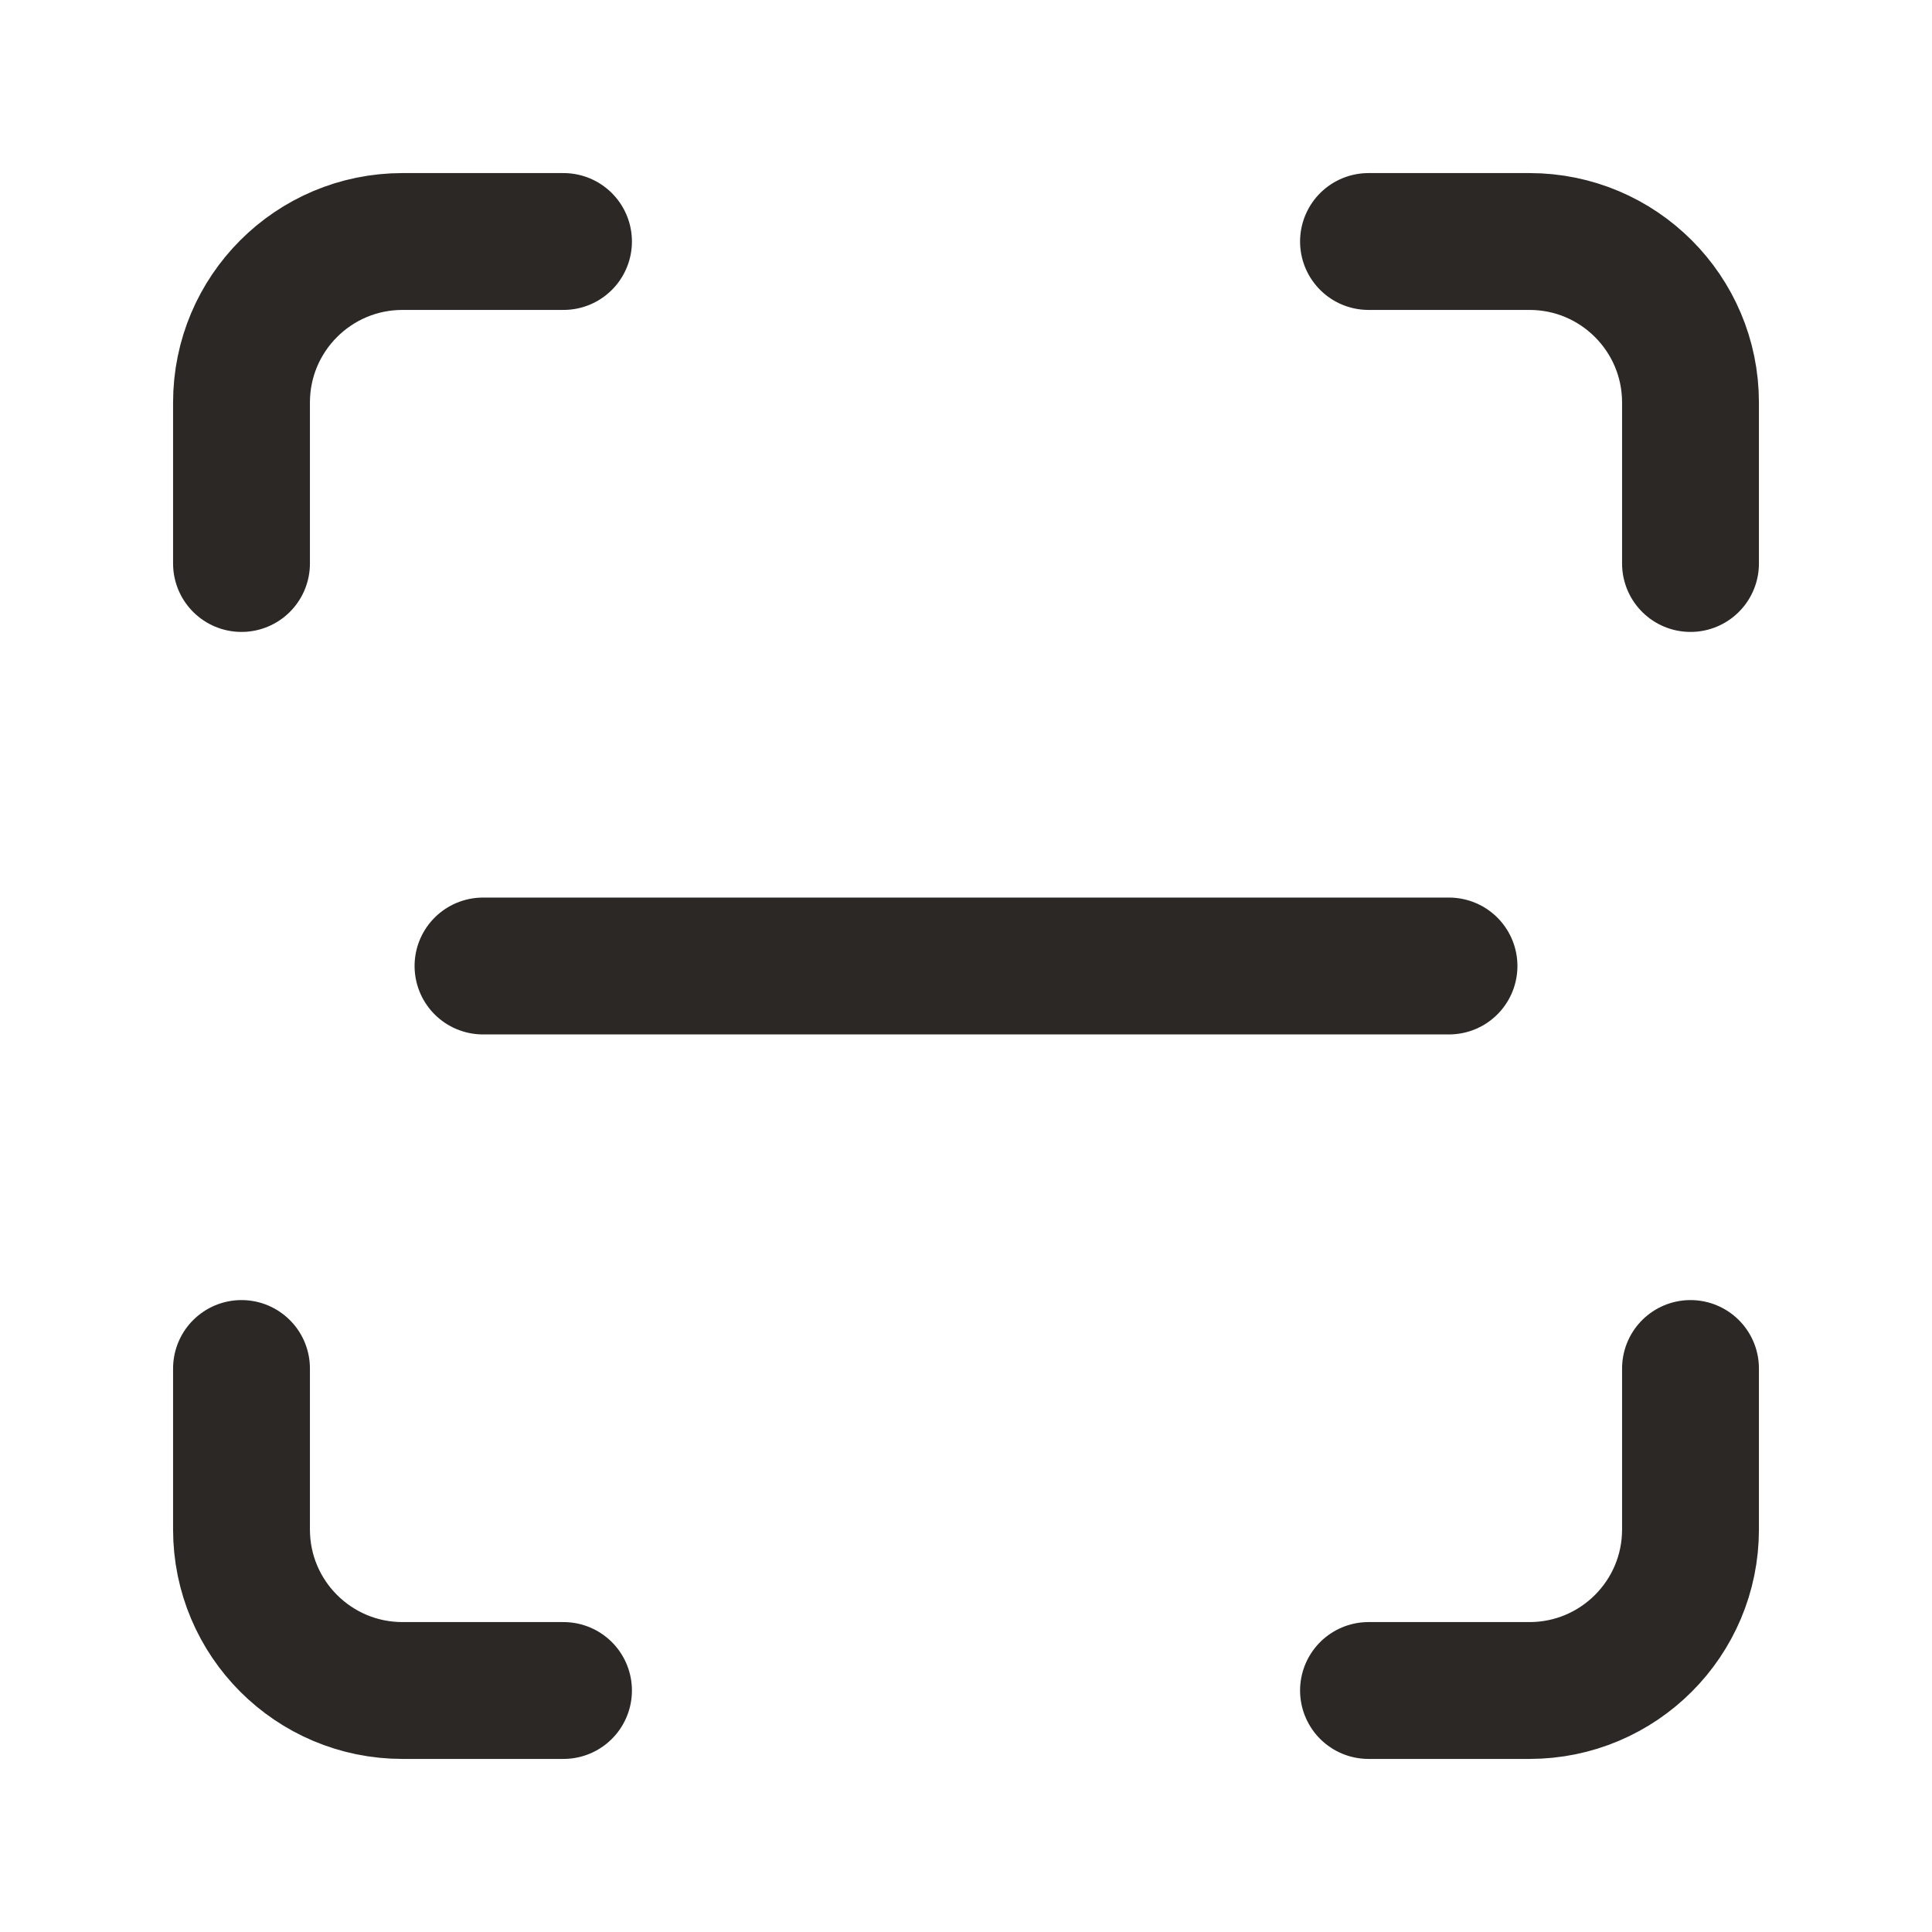
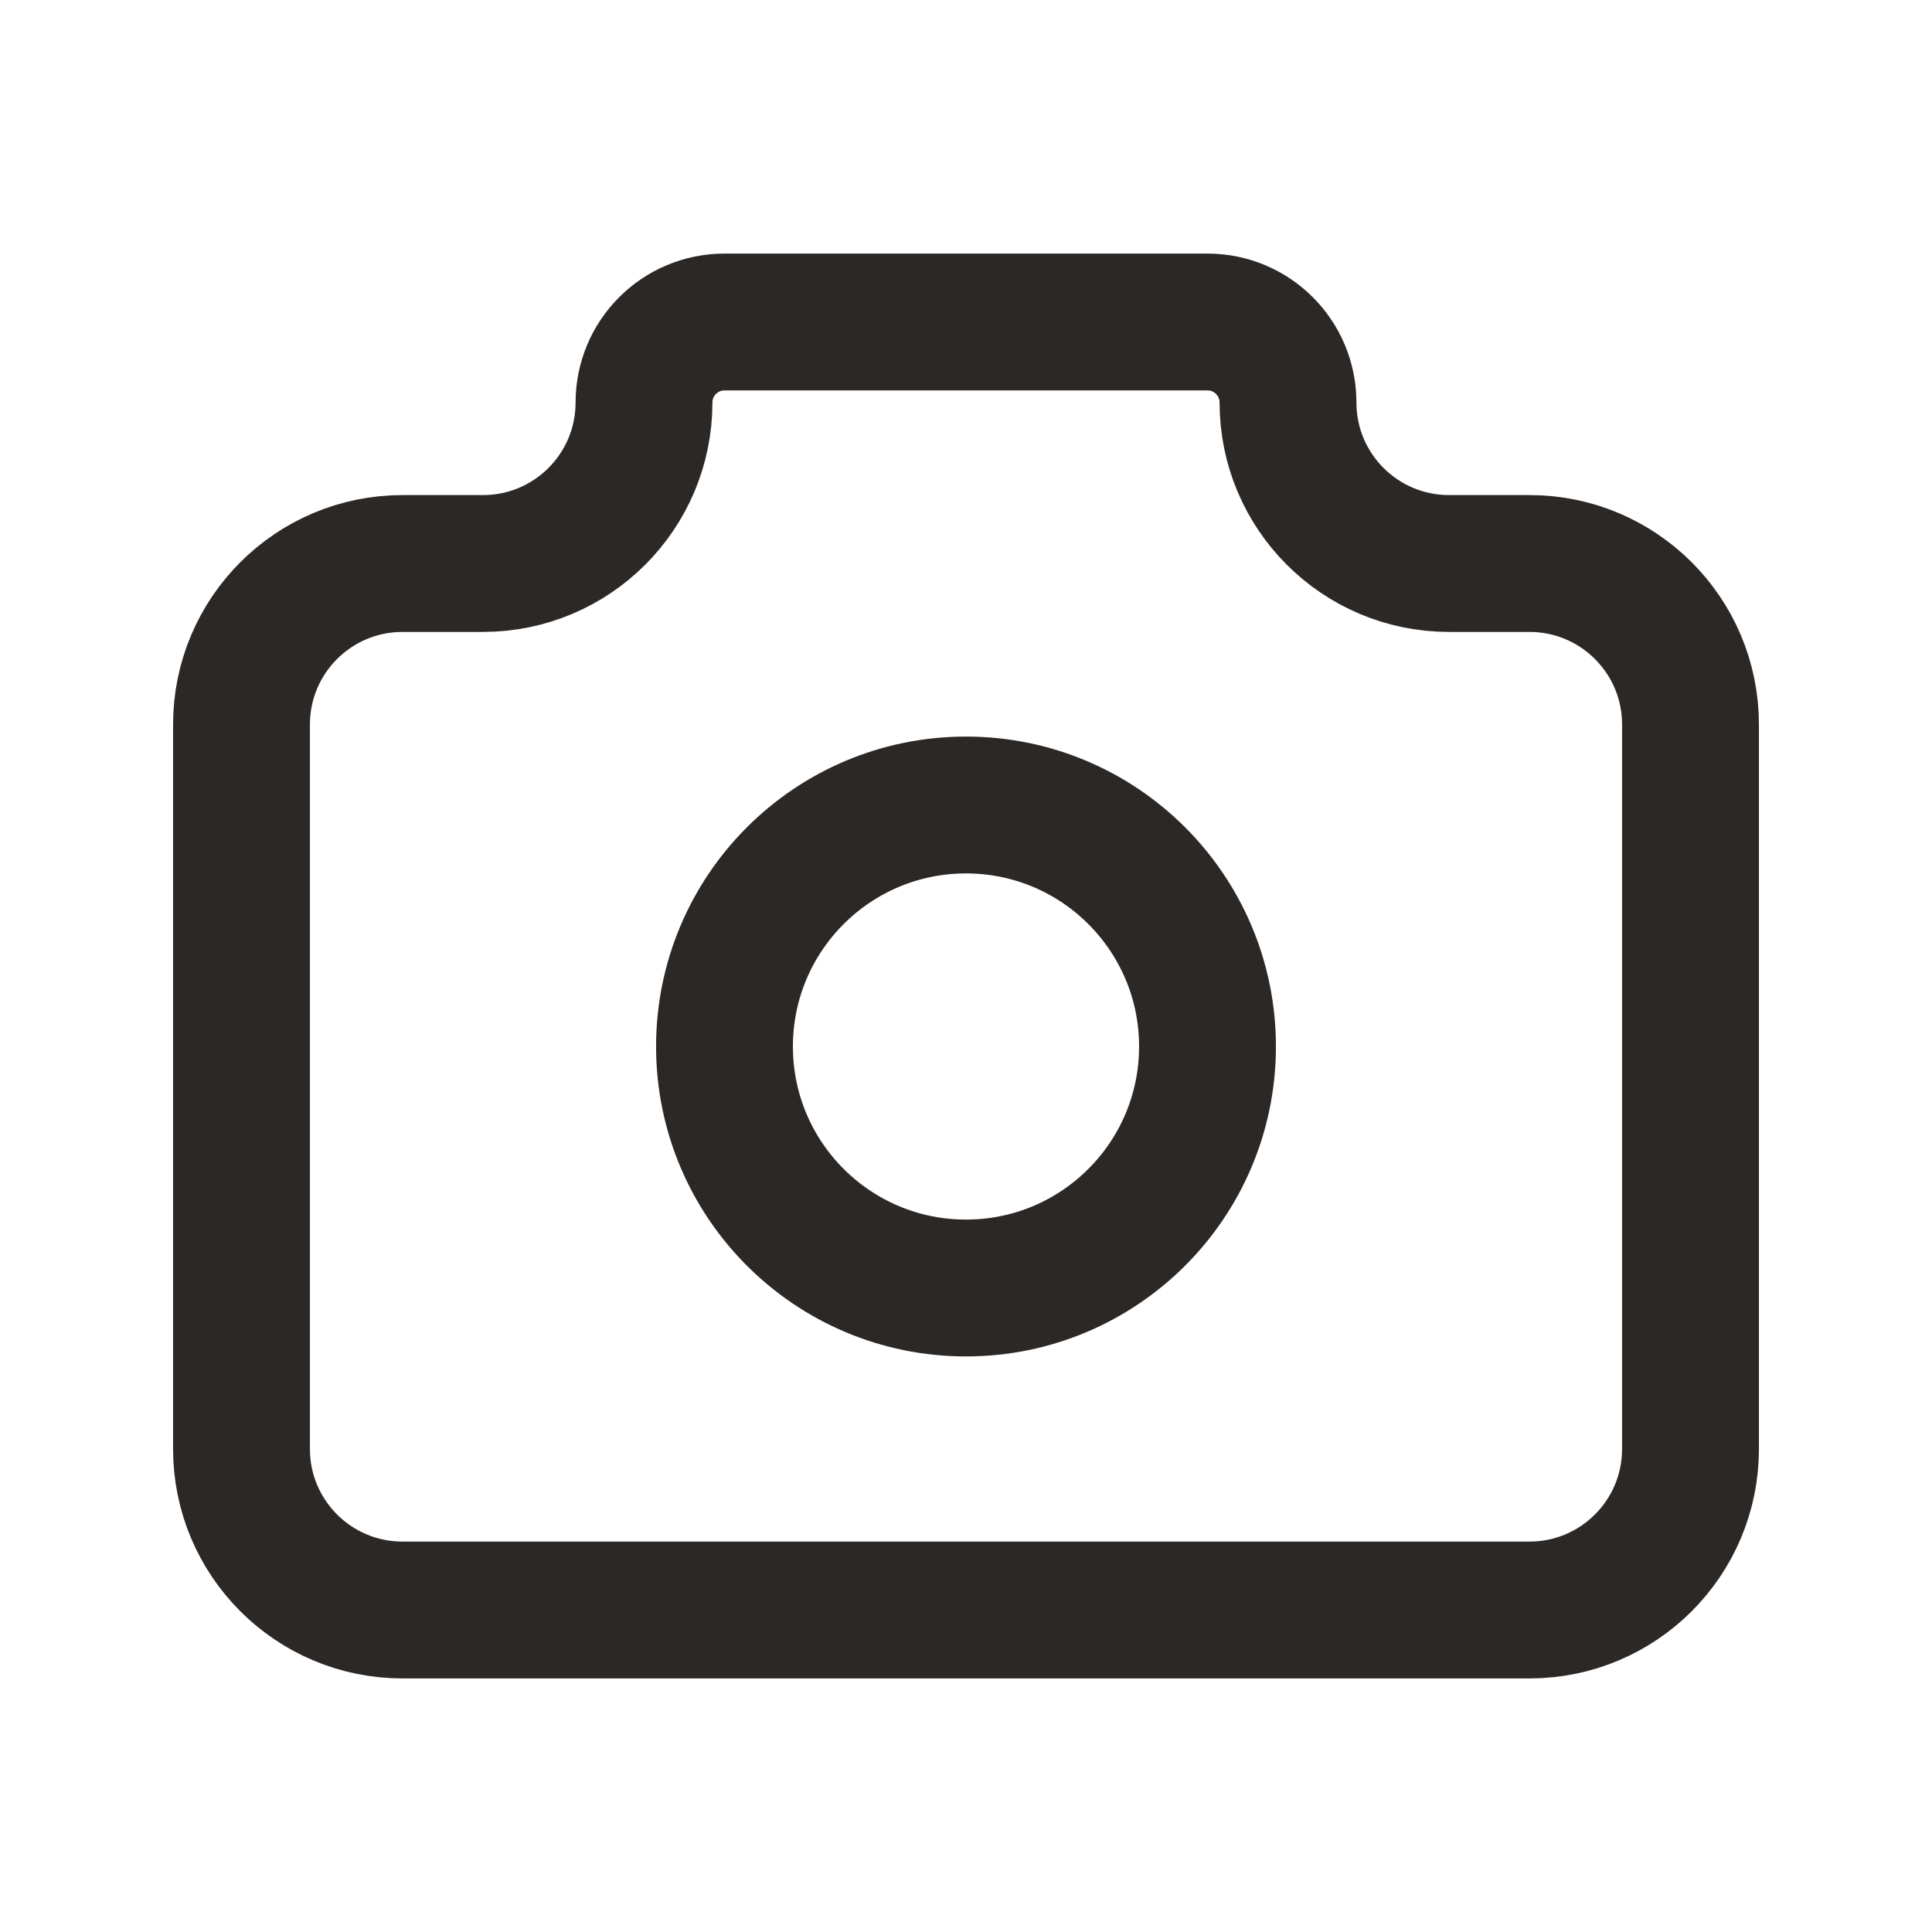
<svg xmlns="http://www.w3.org/2000/svg" viewBox="0 0 24 24" width="24" height="24" fill="none" stroke="#2C2826" stroke-width="1.7" stroke-linecap="round" stroke-linejoin="round" role="img">
-   <path d="M3 7 V 5 a 2 2 0 0 1 2-2 h 2" />
-   <path d="M17 3 h 2 a 2 2 0 0 1 2 2 v 2" />
-   <path d="M21 17 v 2 a 2 2 0 0 1 -2 2 h -2" />
-   <path d="M7 21 H 5 a 2 2 0 0 1 -2 -2 v -2" />
-   <path d="M6 12 H18" />
+   <path d="M5 7 h1 a2 2 0 0 0 2 -2 a1 1 0 0 1 1 -1 h6 a1 1 0 0 1 1 1 a2 2 0 0 0 2 2 h1 a2 2 0 0 1 2 2 v9 a2 2 0 0 1 -2 2 h-14 a2 2 0 0 1 -2 -2 v-9 a2 2 0 0 1 2 -2 z" />
+   <path d="M9 13 a3 3 0 1 0 6 0 a3 3 0 0 0 -6 0 z" />
</svg>
